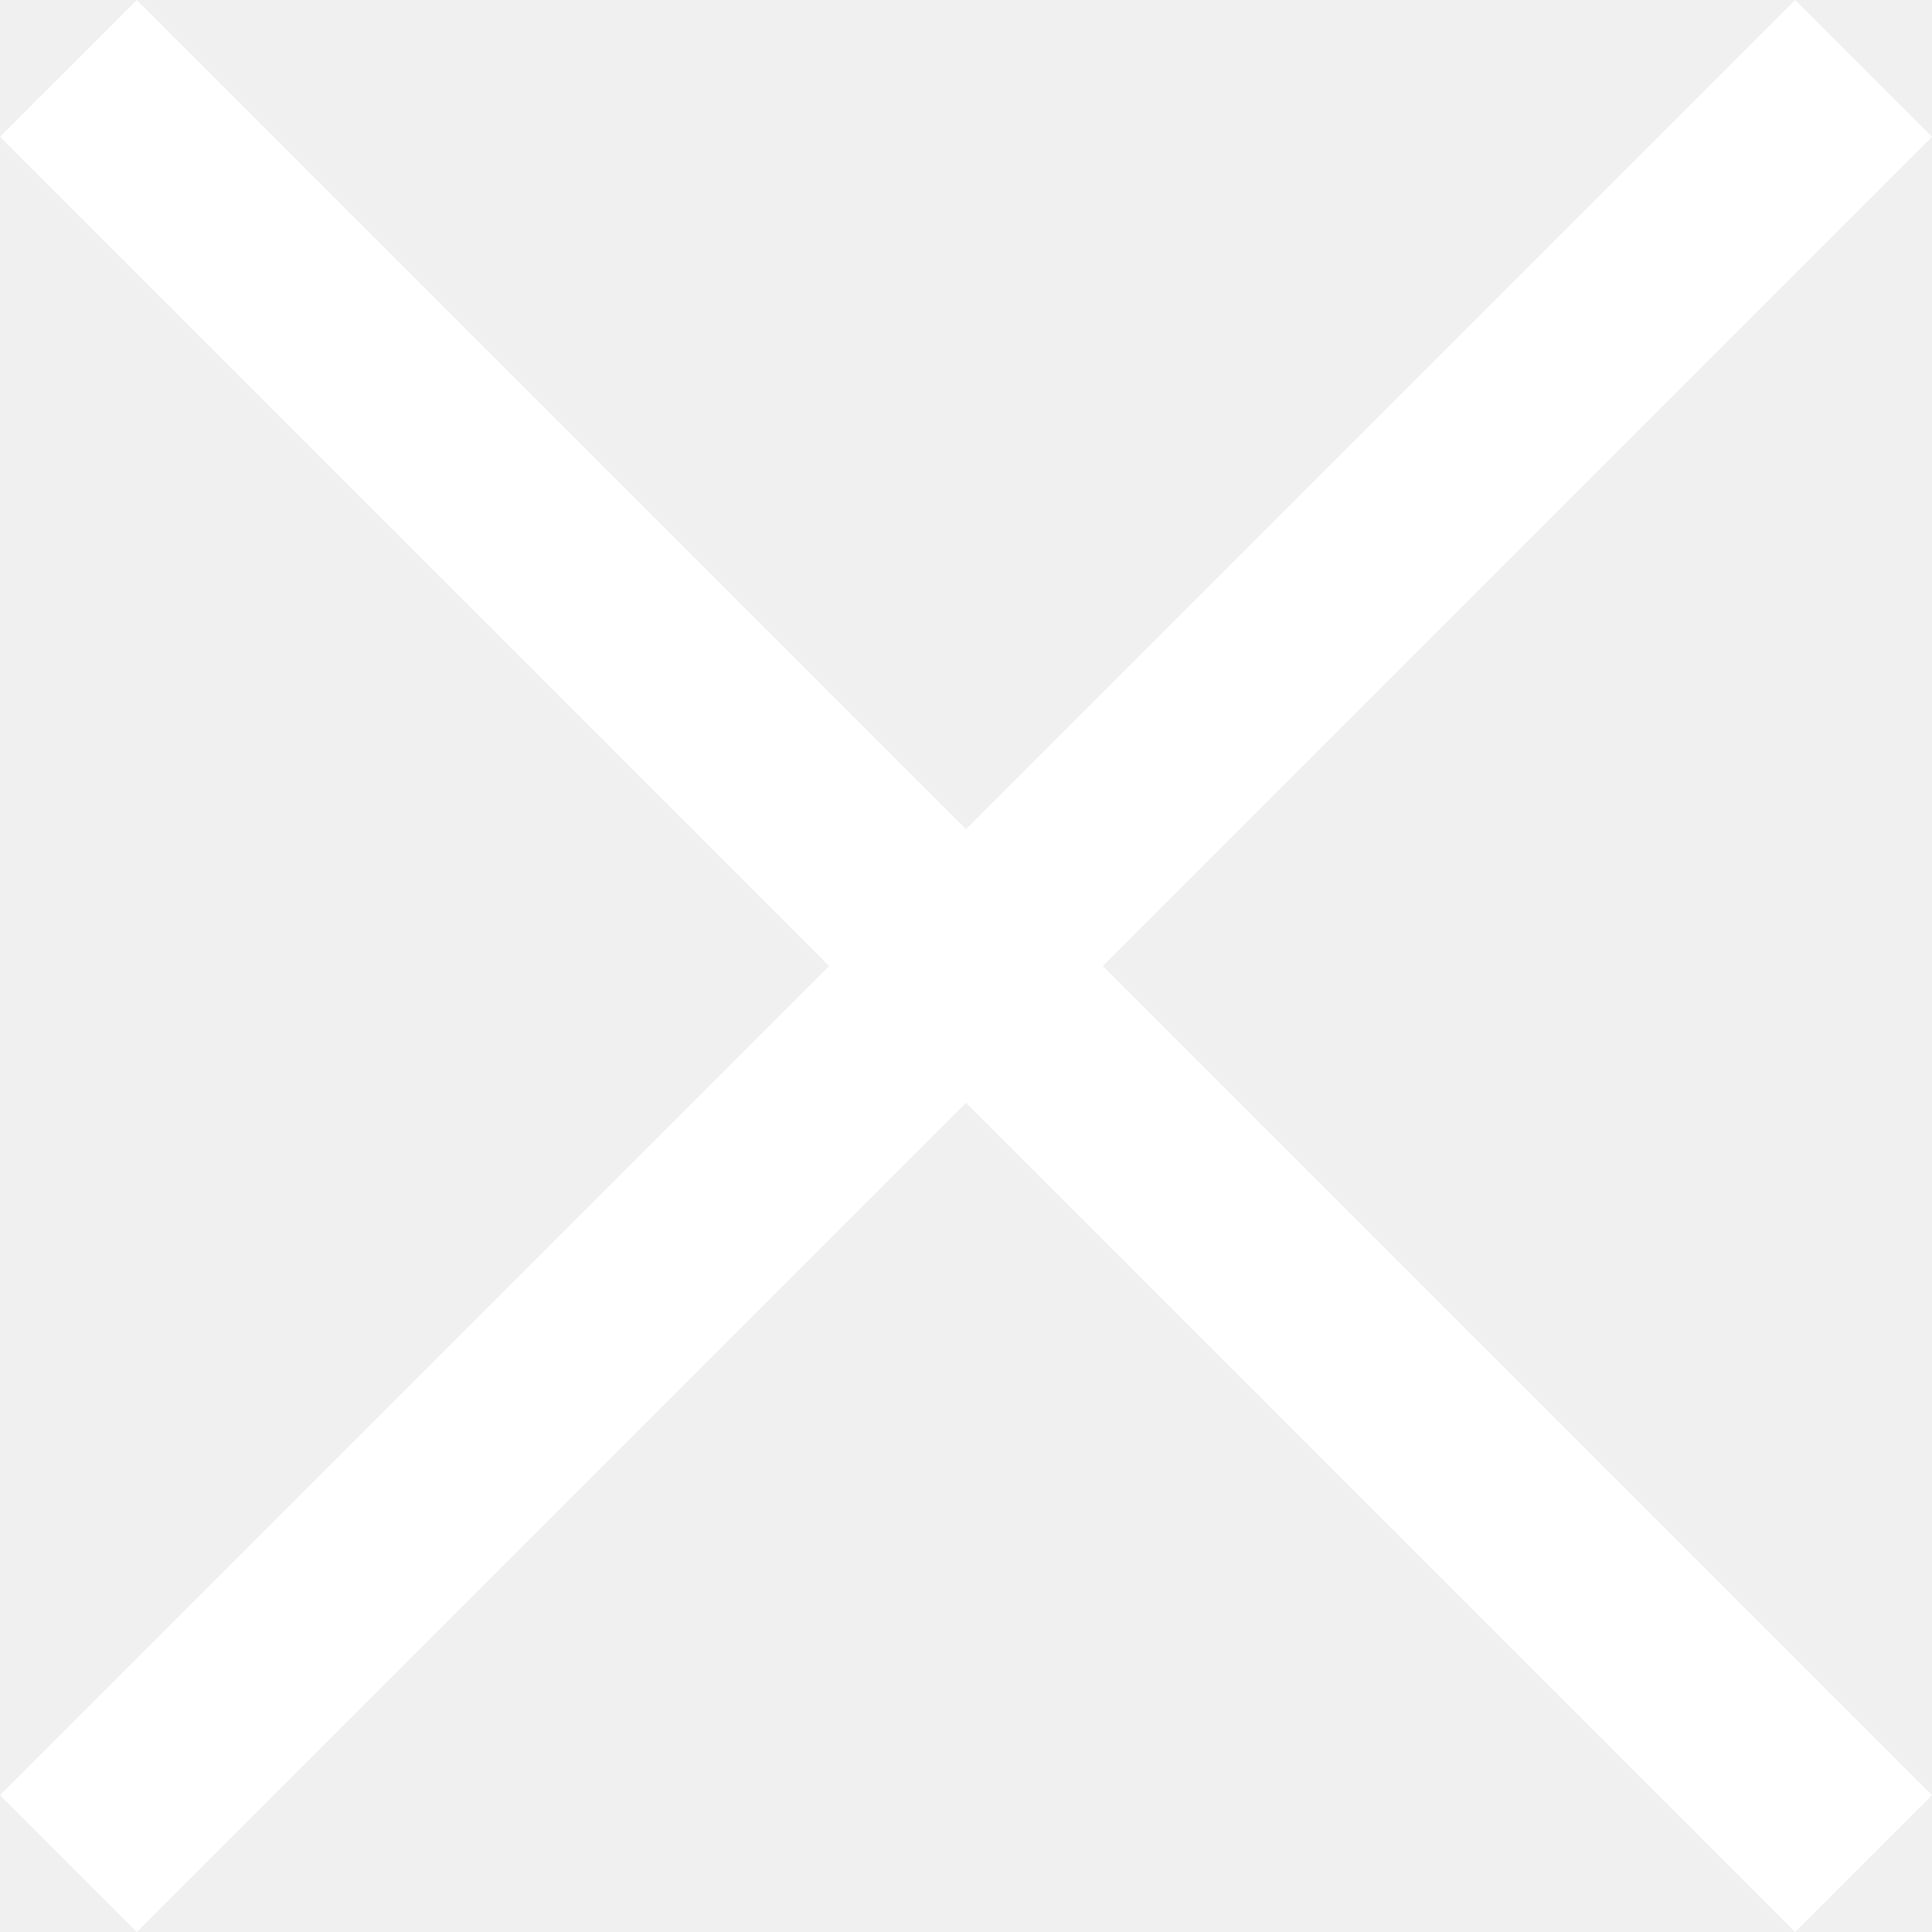
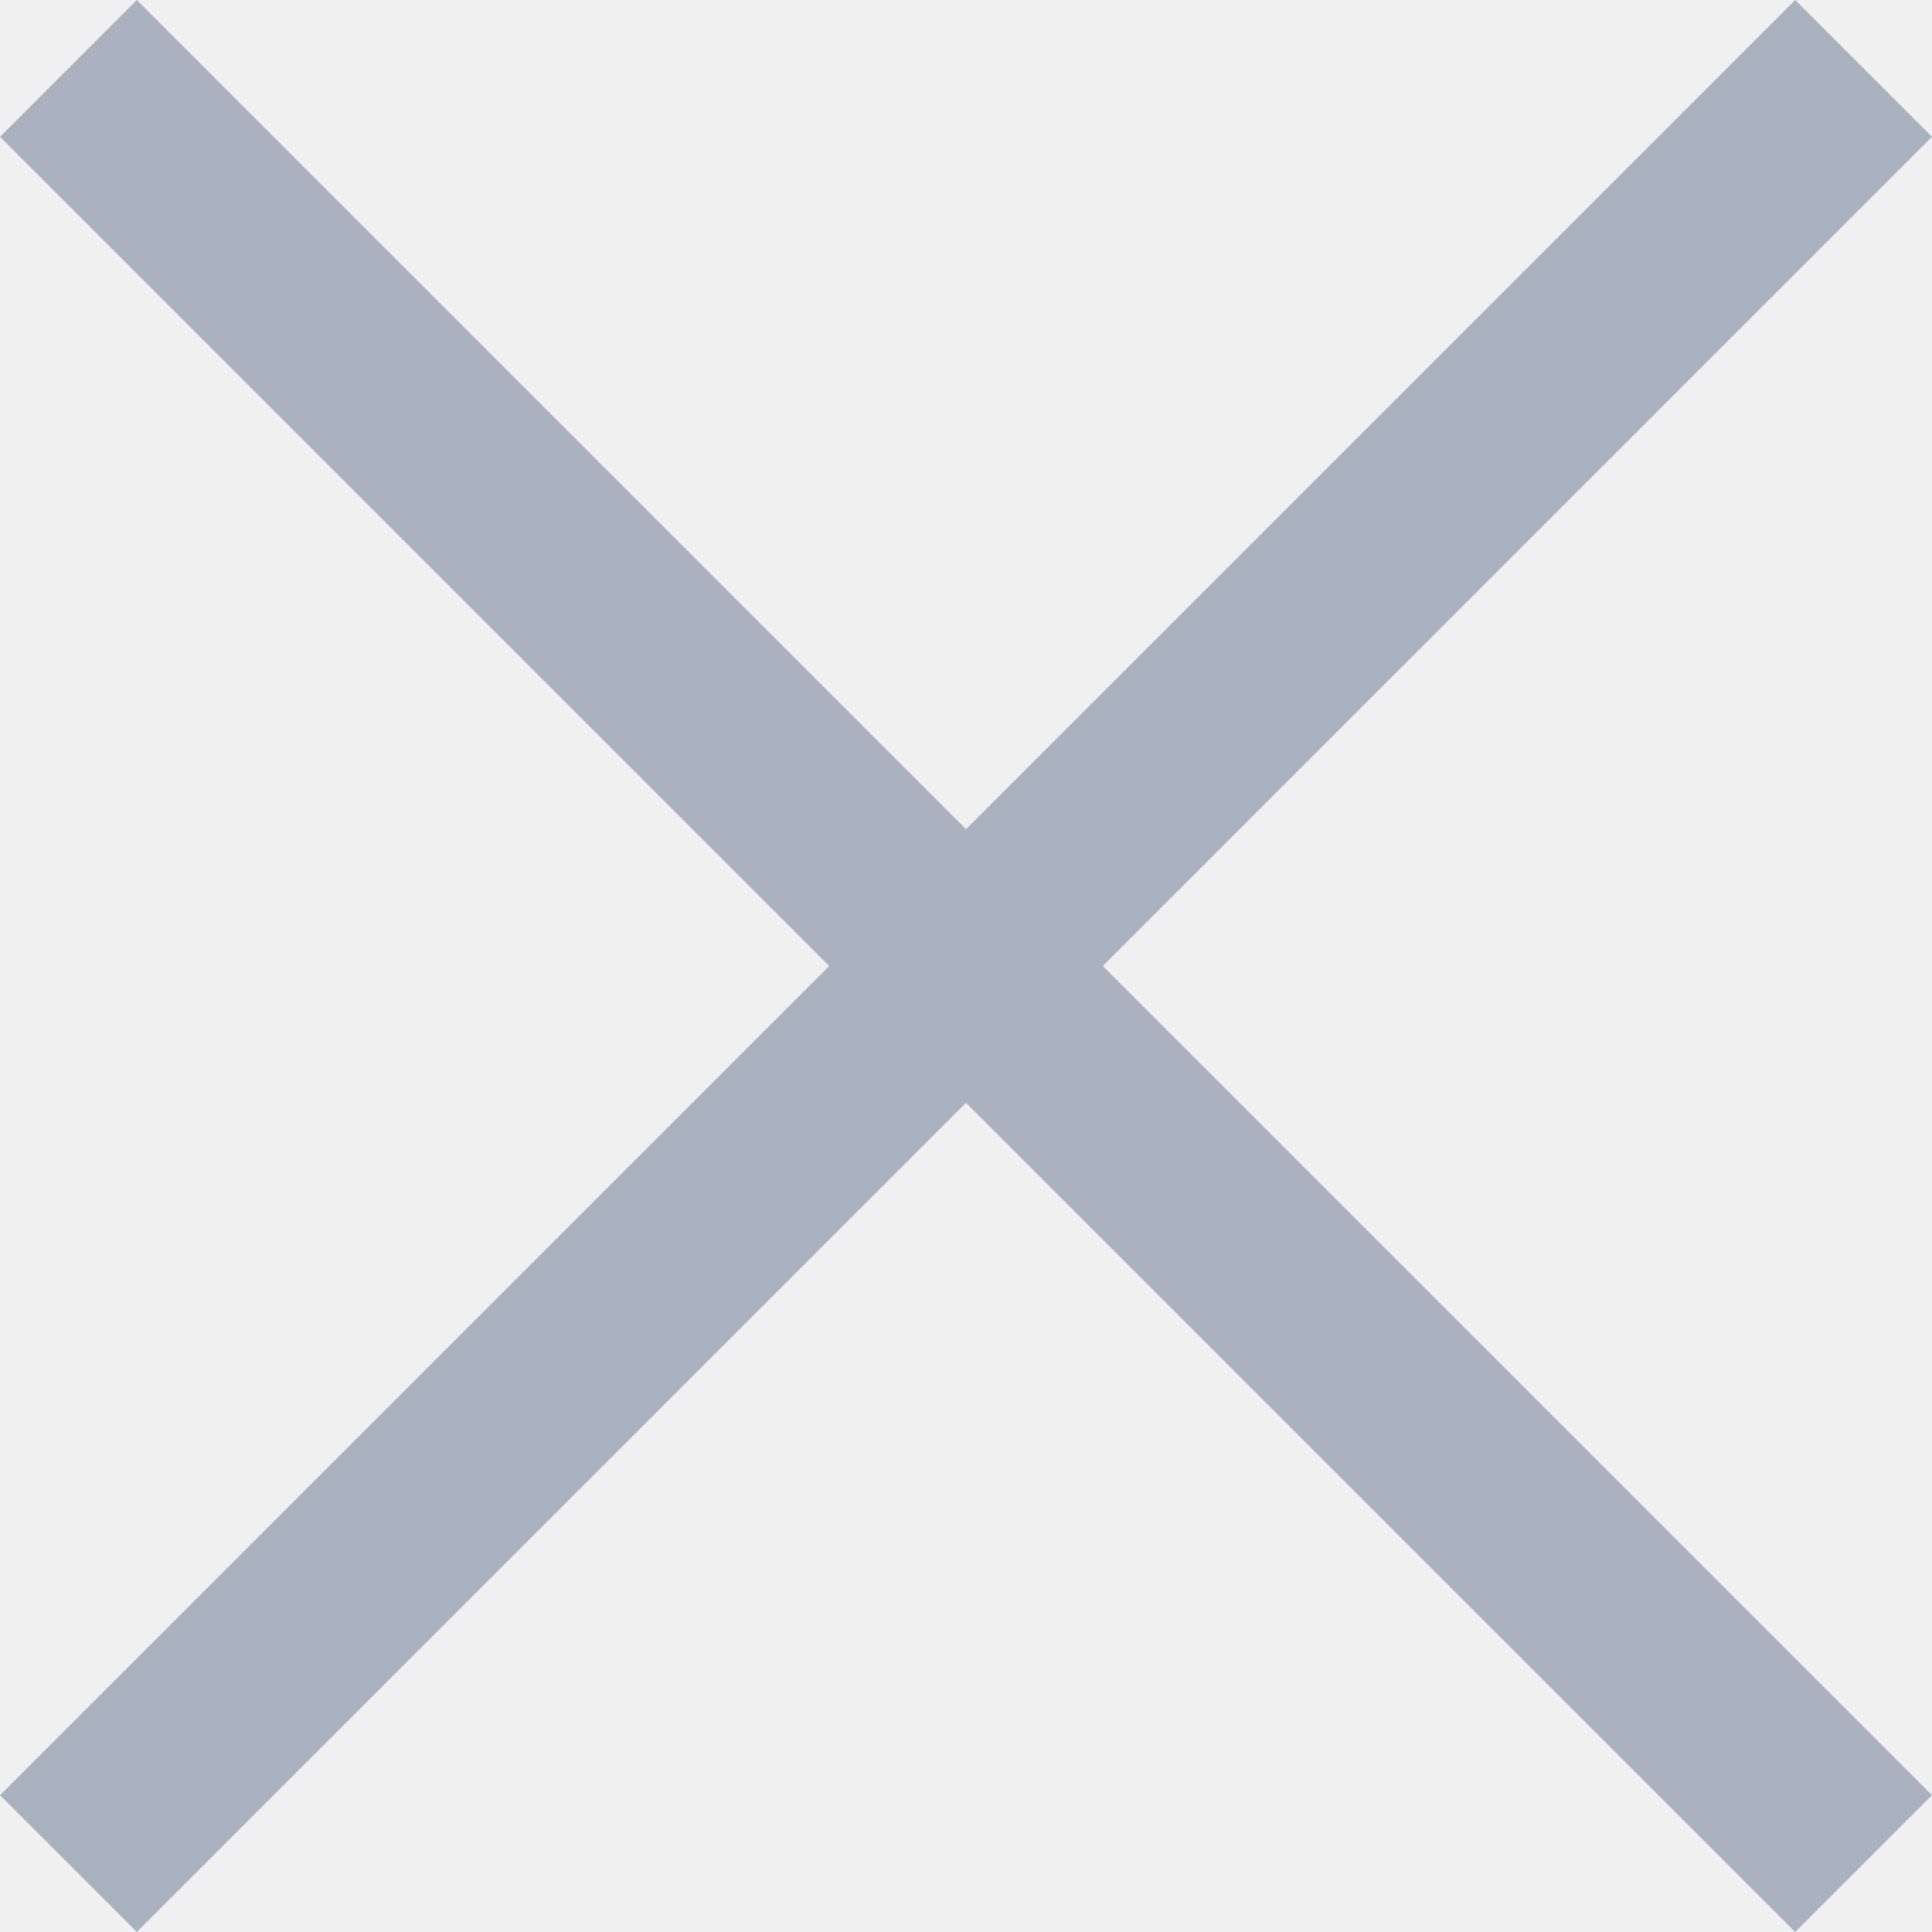
<svg xmlns="http://www.w3.org/2000/svg" width="11" height="11" viewBox="0 0 11 11" fill="none">
-   <path d="M6.279 5.5L11 10.221l-.779.779L5.5 6.279.779 11 0 10.221 4.721 5.5 0 .779.779 0 5.5 4.721 10.221 0 11 .779 6.279 5.5z" fill="#fff" />
+   <path d="M6.279 5.5L11 10.221l-.779.779L5.5 6.279.779 11 0 10.221 4.721 5.5 0 .779.779 0 5.5 4.721 10.221 0 11 .779 6.279 5.5z" fill="#ABB2BF" />
</svg>
